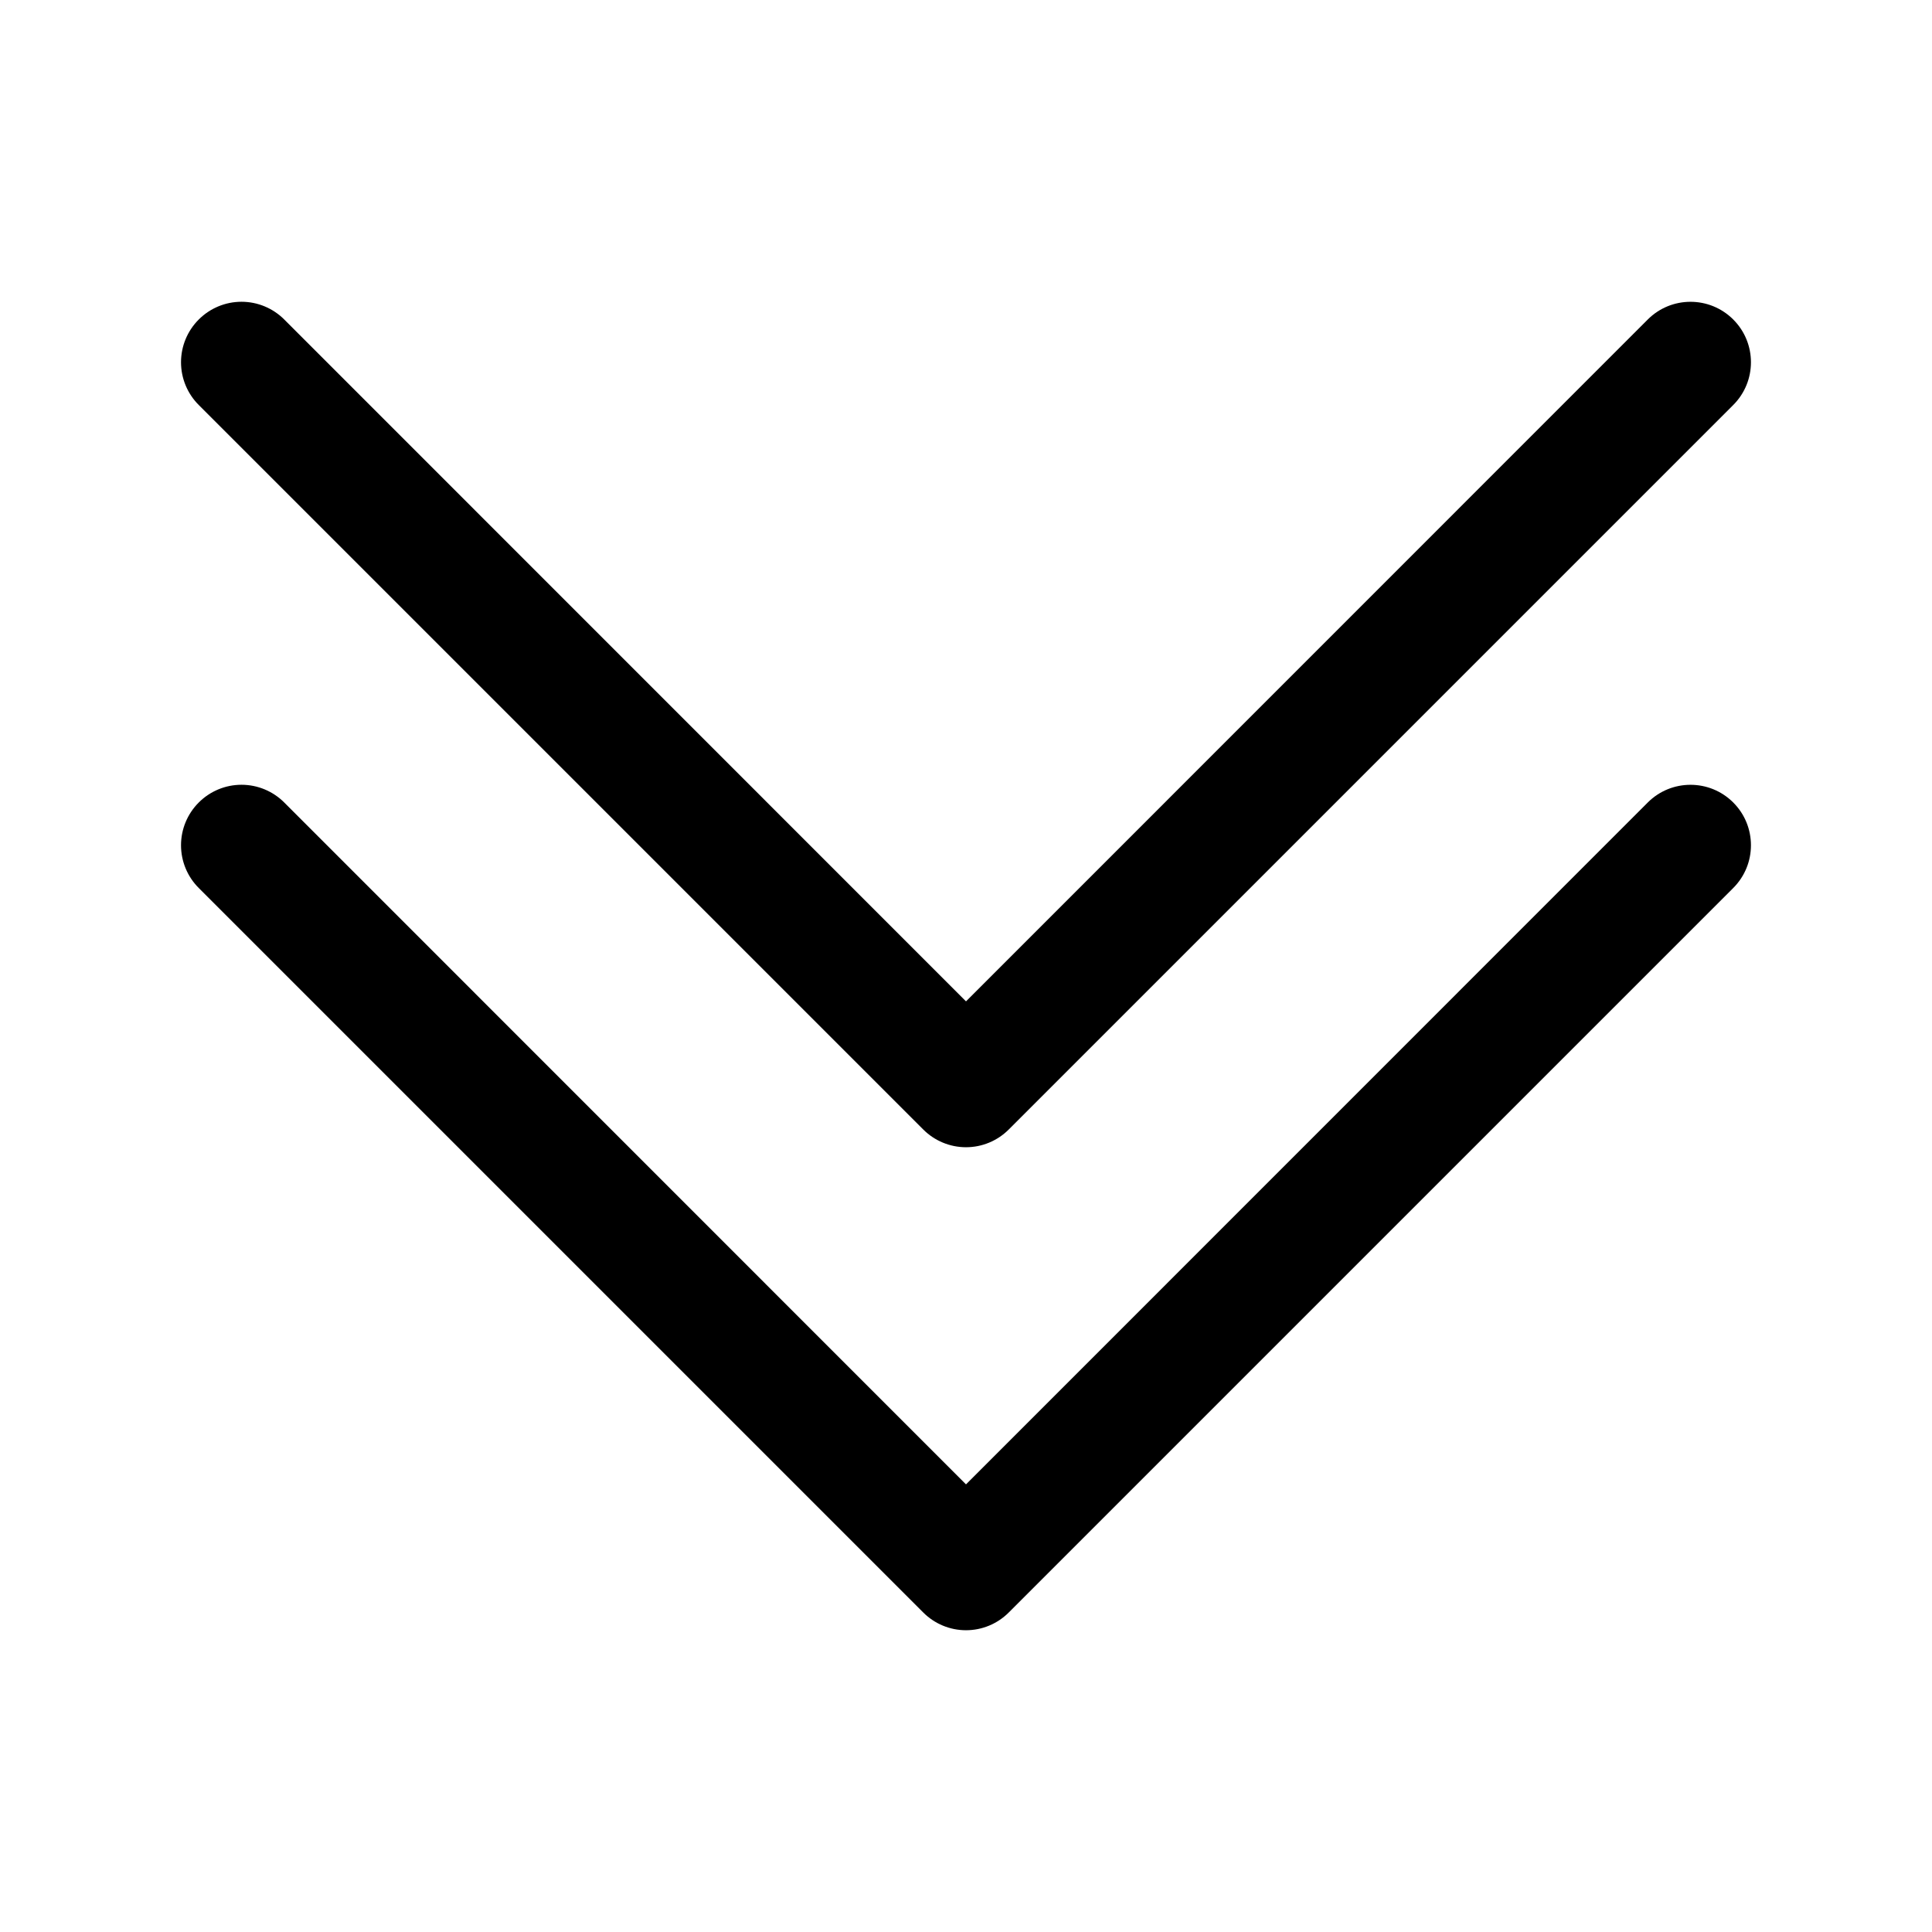
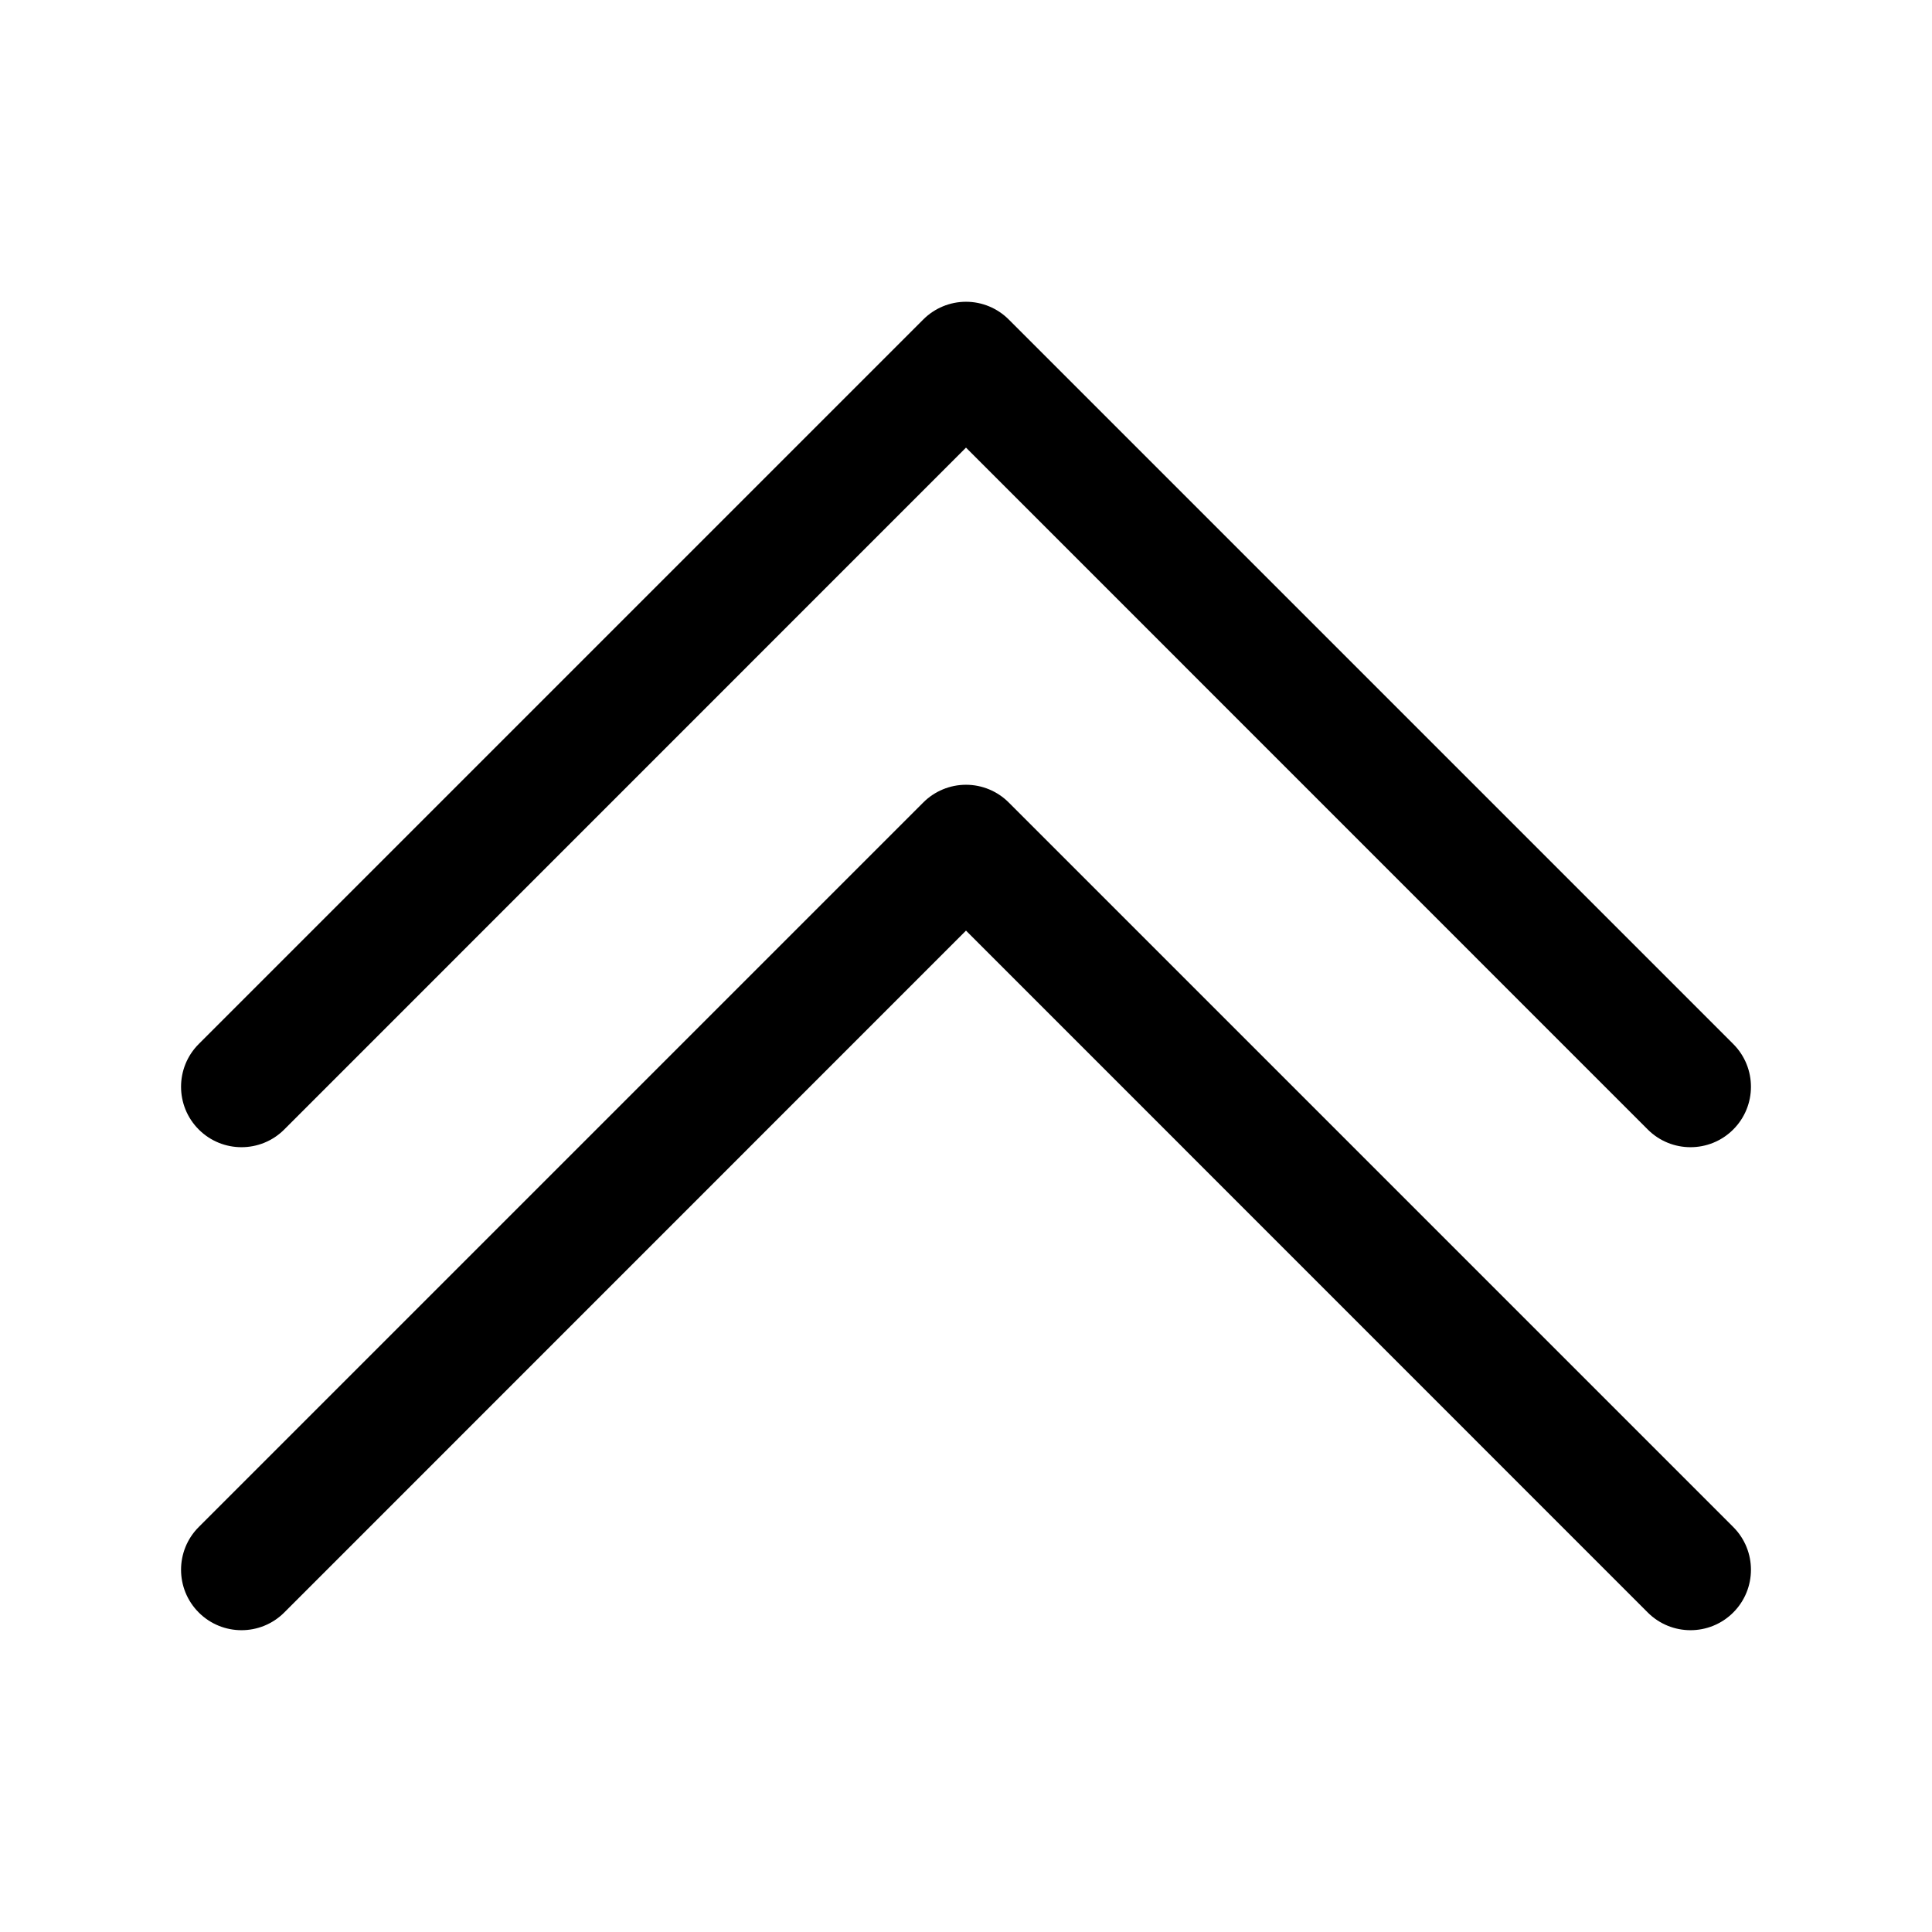
- <svg xmlns="http://www.w3.org/2000/svg" width="16" height="16" fill="currentColor" class="bi bi-chevron-double-down" viewBox="0 0 16 16">
-   <path fill-rule="evenodd" d="M1.646 6.646a.5.5 0 0 1 .708 0L8 12.293l5.646-5.647a.5.5 0 0 1 .708.708l-6 6a.5.5 0 0 1-.708 0l-6-6a.5.5 0 0 1 0-.708z" />
-   <path fill-rule="evenodd" d="M1.646 2.646a.5.5 0 0 1 .708 0L8 8.293l5.646-5.647a.5.5 0 0 1 .708.708l-6 6a.5.5 0 0 1-.708 0l-6-6a.5.5 0 0 1 0-.708z" />
+ <svg xmlns="http://www.w3.org/2000/svg" width="16" height="16" fill="currentColor" class="bi bi-chevron-double-up" viewBox="0 0 16 16">
+   <path fill-rule="evenodd" d="M7.646 2.646a.5.5 0 0 1 .708 0l6 6a.5.5 0 0 1-.708.708L8 3.707 2.354 9.354a.5.5 0 1 1-.708-.708l6-6z" />
+   <path fill-rule="evenodd" d="M7.646 6.646a.5.5 0 0 1 .708 0l6 6a.5.5 0 0 1-.708.708L8 7.707l-5.646 5.647a.5.5 0 0 1-.708-.708l6-6z" />
</svg>
